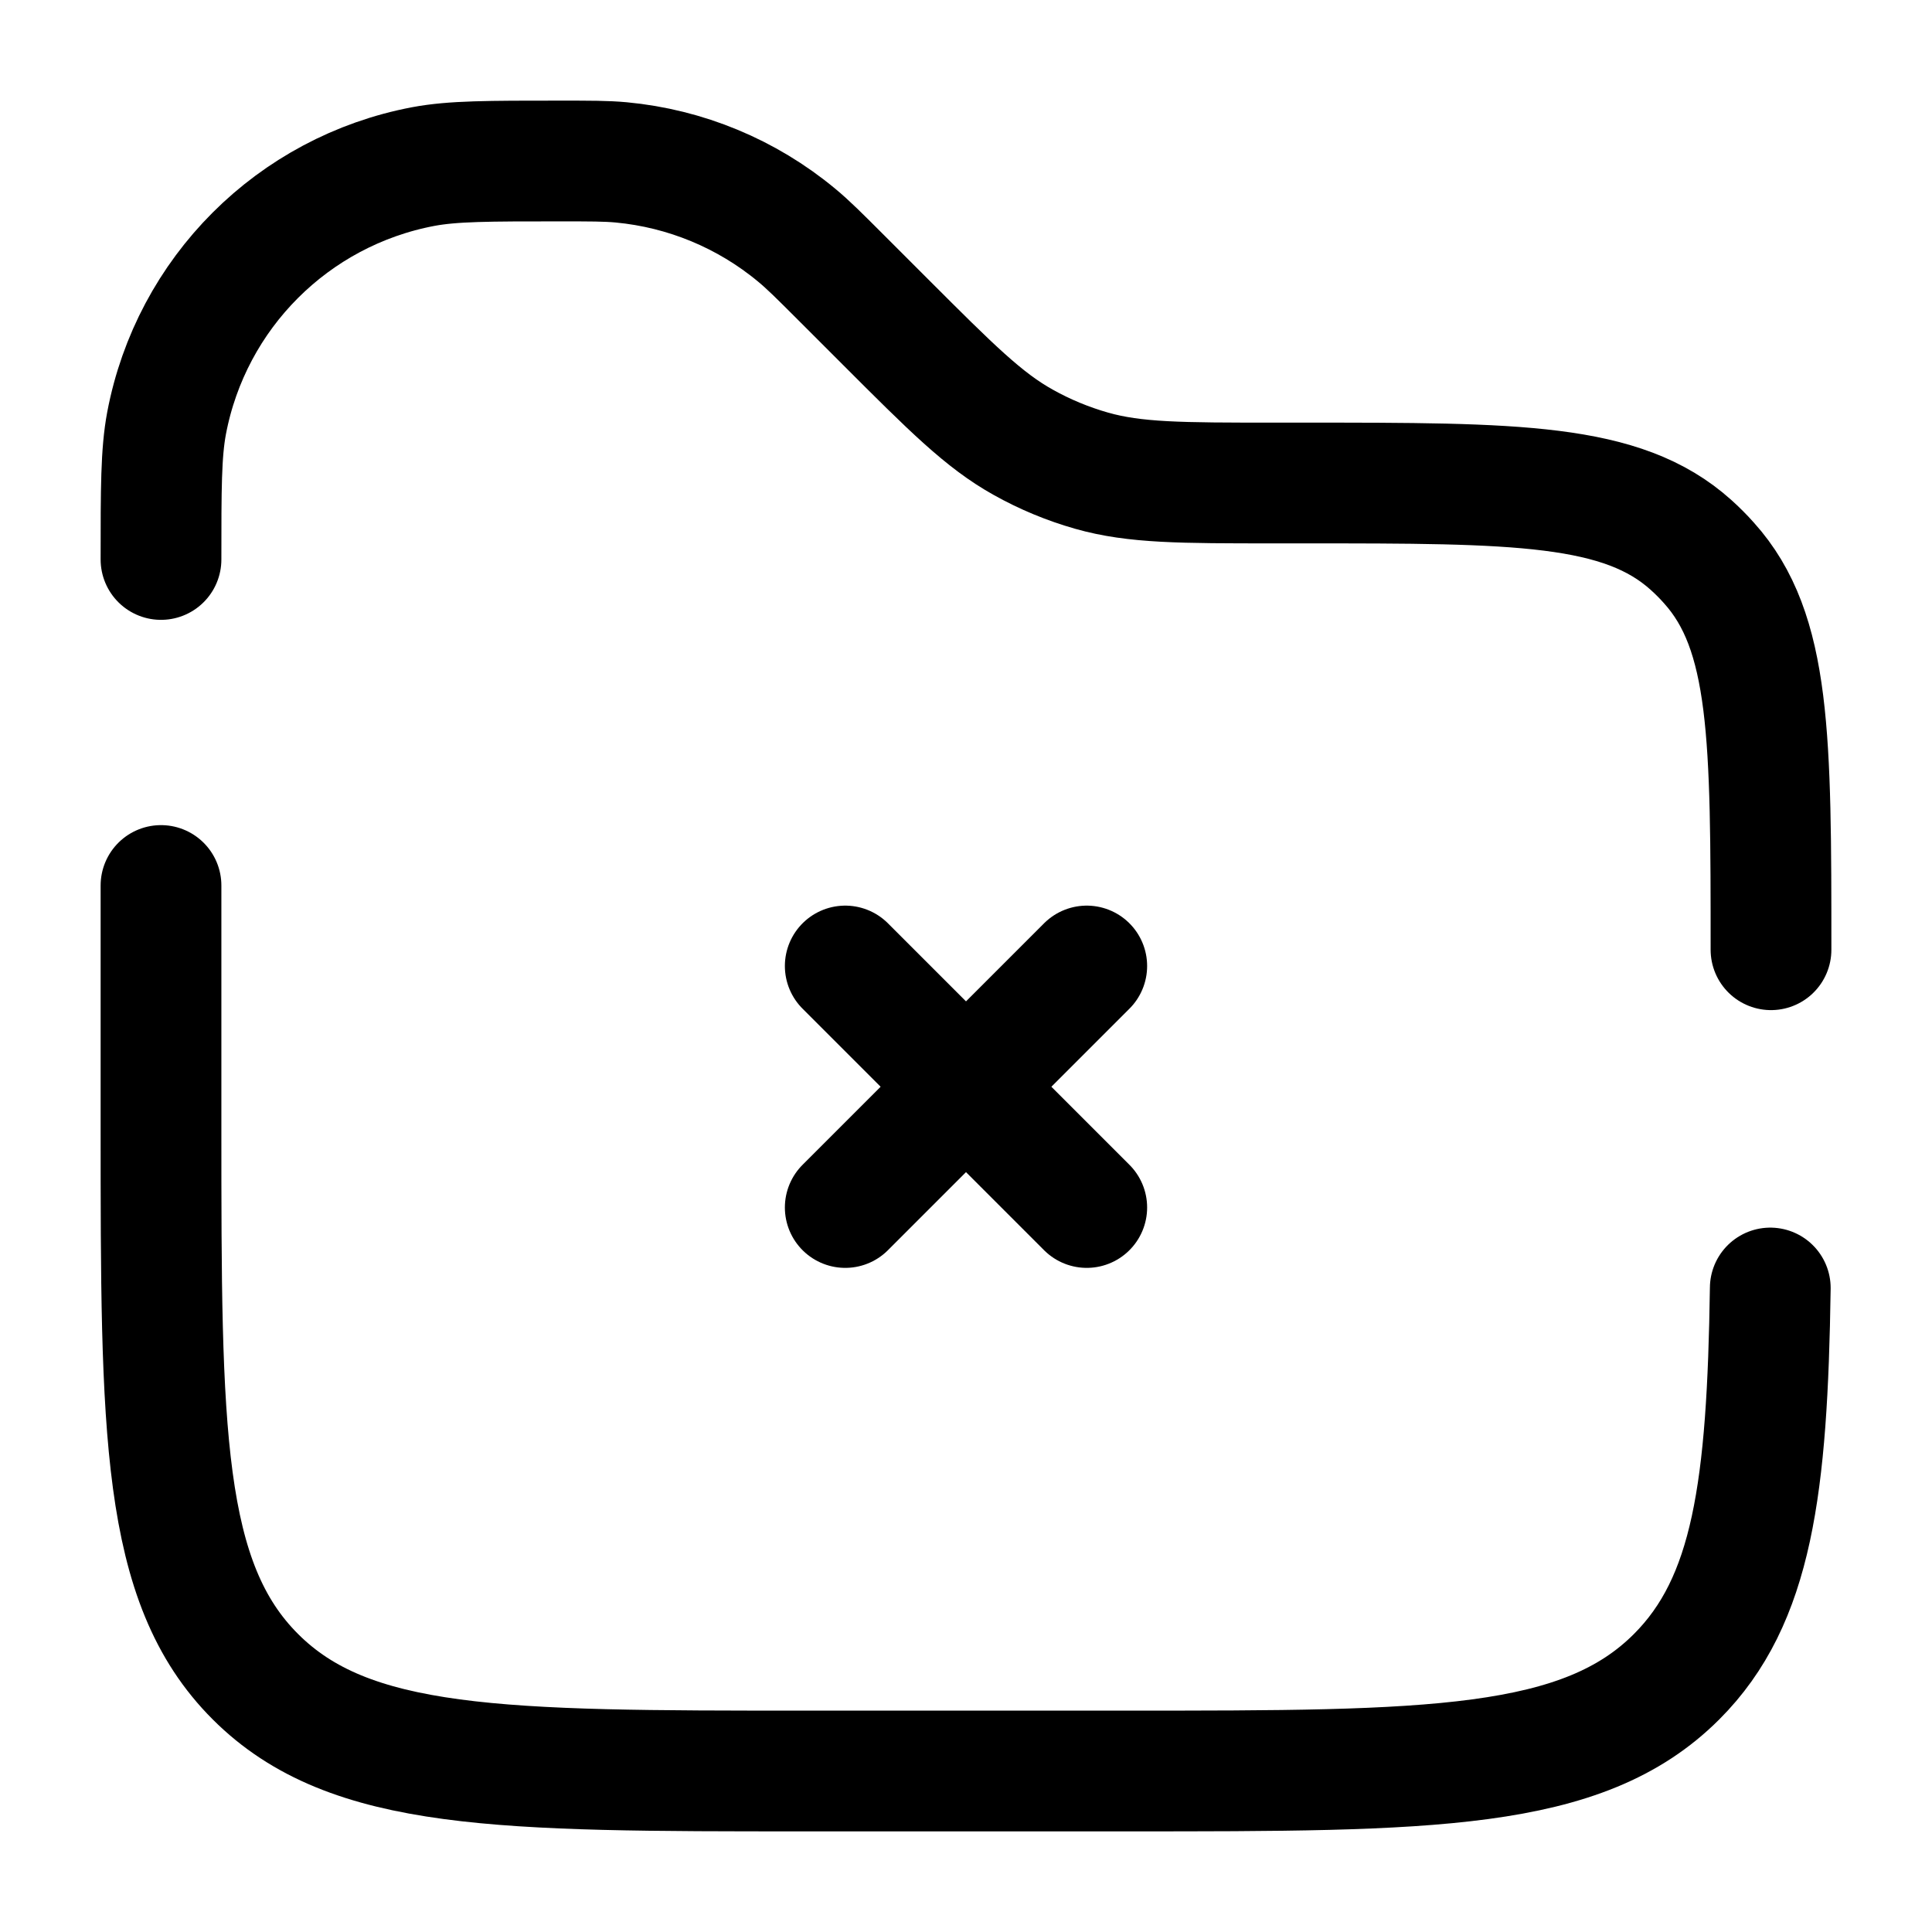
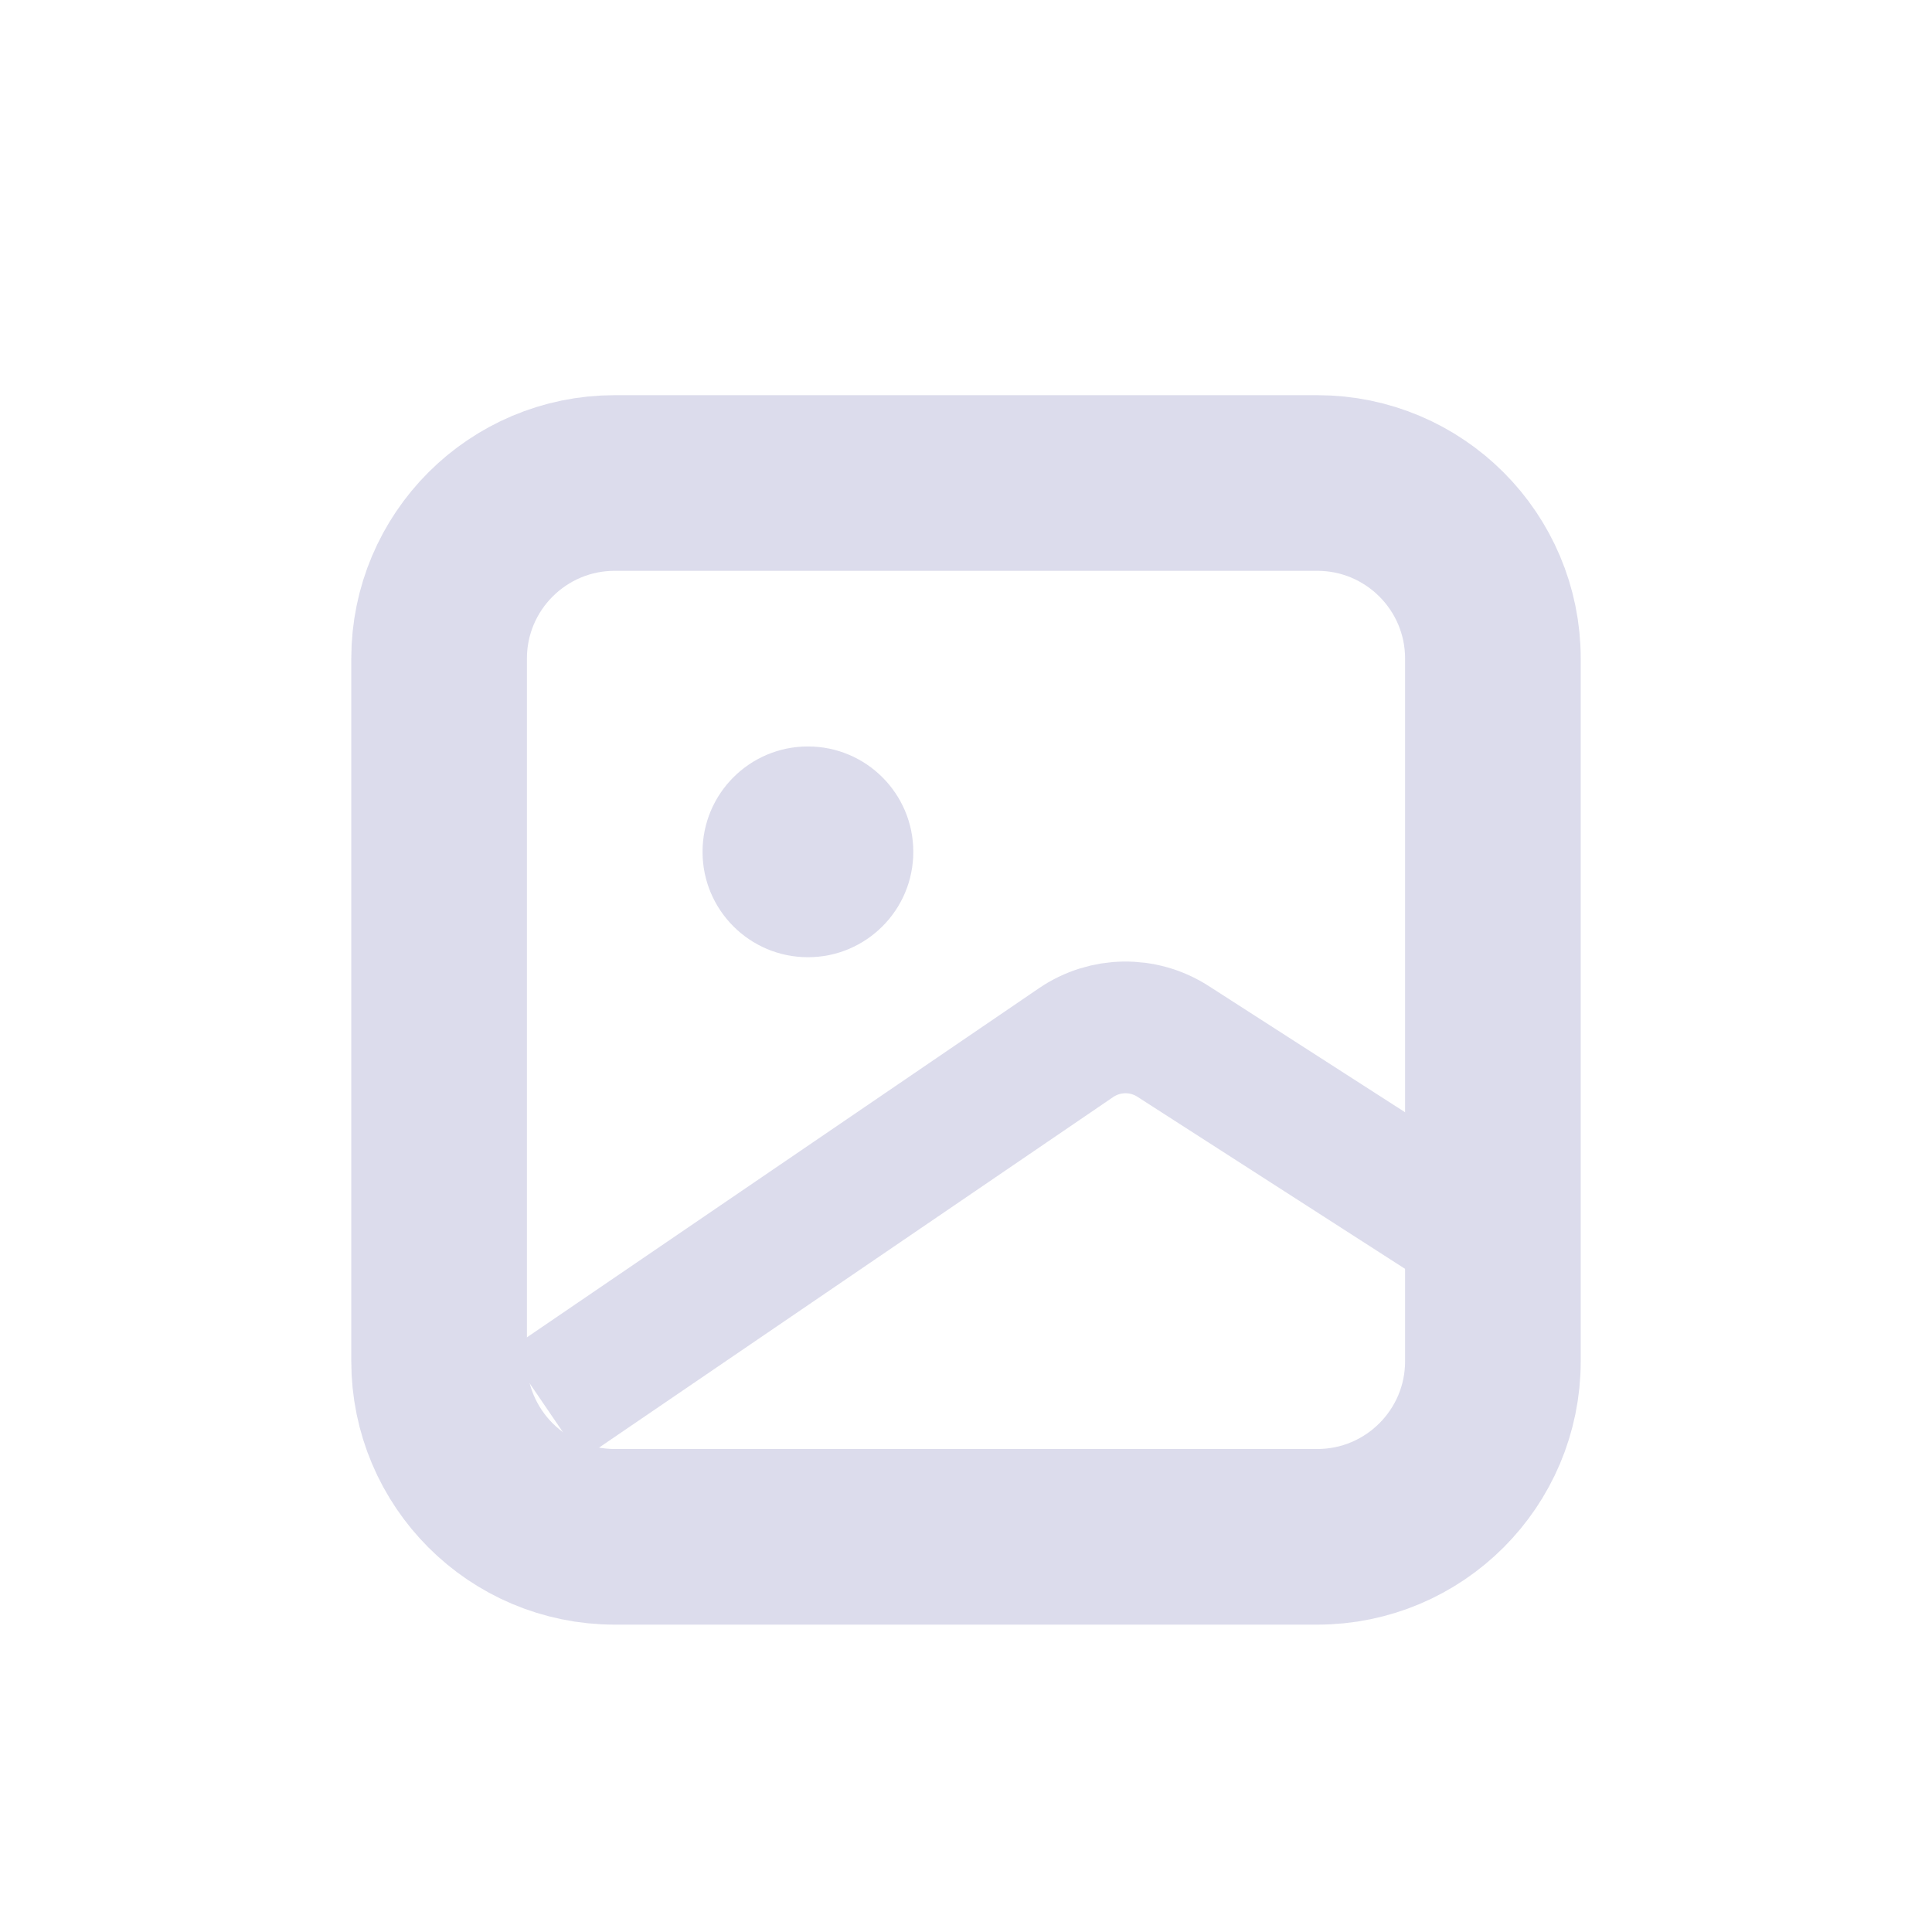
- <svg xmlns="http://www.w3.org/2000/svg" width="64px" height="64px" viewBox="0 0 24 24" fill="none">
-   <g id="SVGRepo_bgCarrier" stroke-width="0" />
-   <g id="SVGRepo_tracerCarrier" stroke-linecap="round" stroke-linejoin="round" />
-   <g id="SVGRepo_iconCarrier">
-     <path d="M10.5 15L13.5 12M13.5 15L10.5 12" stroke="#000000" stroke-width="1.5" stroke-linecap="round" />
-     <path d="M22 11.798C22 9.166 22 7.849 21.23 6.994C21.16 6.915 21.085 6.84 21.006 6.769C20.151 6 18.834 6 16.202 6H15.828C14.675 6 14.098 6 13.56 5.847C13.265 5.763 12.98 5.645 12.712 5.495C12.224 5.224 11.816 4.816 11 4L10.45 3.45C10.176 3.176 10.04 3.04 9.896 2.921C9.277 2.407 8.517 2.092 7.716 2.017C7.53 2 7.336 2 6.95 2C6.067 2 5.626 2 5.258 2.069C3.64 2.375 2.375 3.64 2.069 5.258C2 5.626 2 6.067 2 6.95M21.991 16C21.955 18.48 21.771 19.885 20.828 20.828C19.657 22 17.771 22 14 22H10C6.229 22 4.343 22 3.172 20.828C2 19.657 2 17.771 2 14V11" stroke="#000000" stroke-width="1.5" stroke-linecap="round" />
-   </g>
+ <svg xmlns="http://www.w3.org/2000/svg" width="44" height="44" viewBox="0 0 44 44" fill="none">
+   <rect x="10" y="11" width="24" height="24" rx="4" stroke="#DCDCEC" stroke-width="4" />
+   <circle cx="18.4" cy="19.4" r="2.4" fill="#DCDCEC" />
+   <path d="M12.4 32L24.506 23.746C25.169 23.294 26.039 23.282 26.714 23.716L34 28.4" stroke="#DCDCEC" stroke-width="3" />
</svg>
